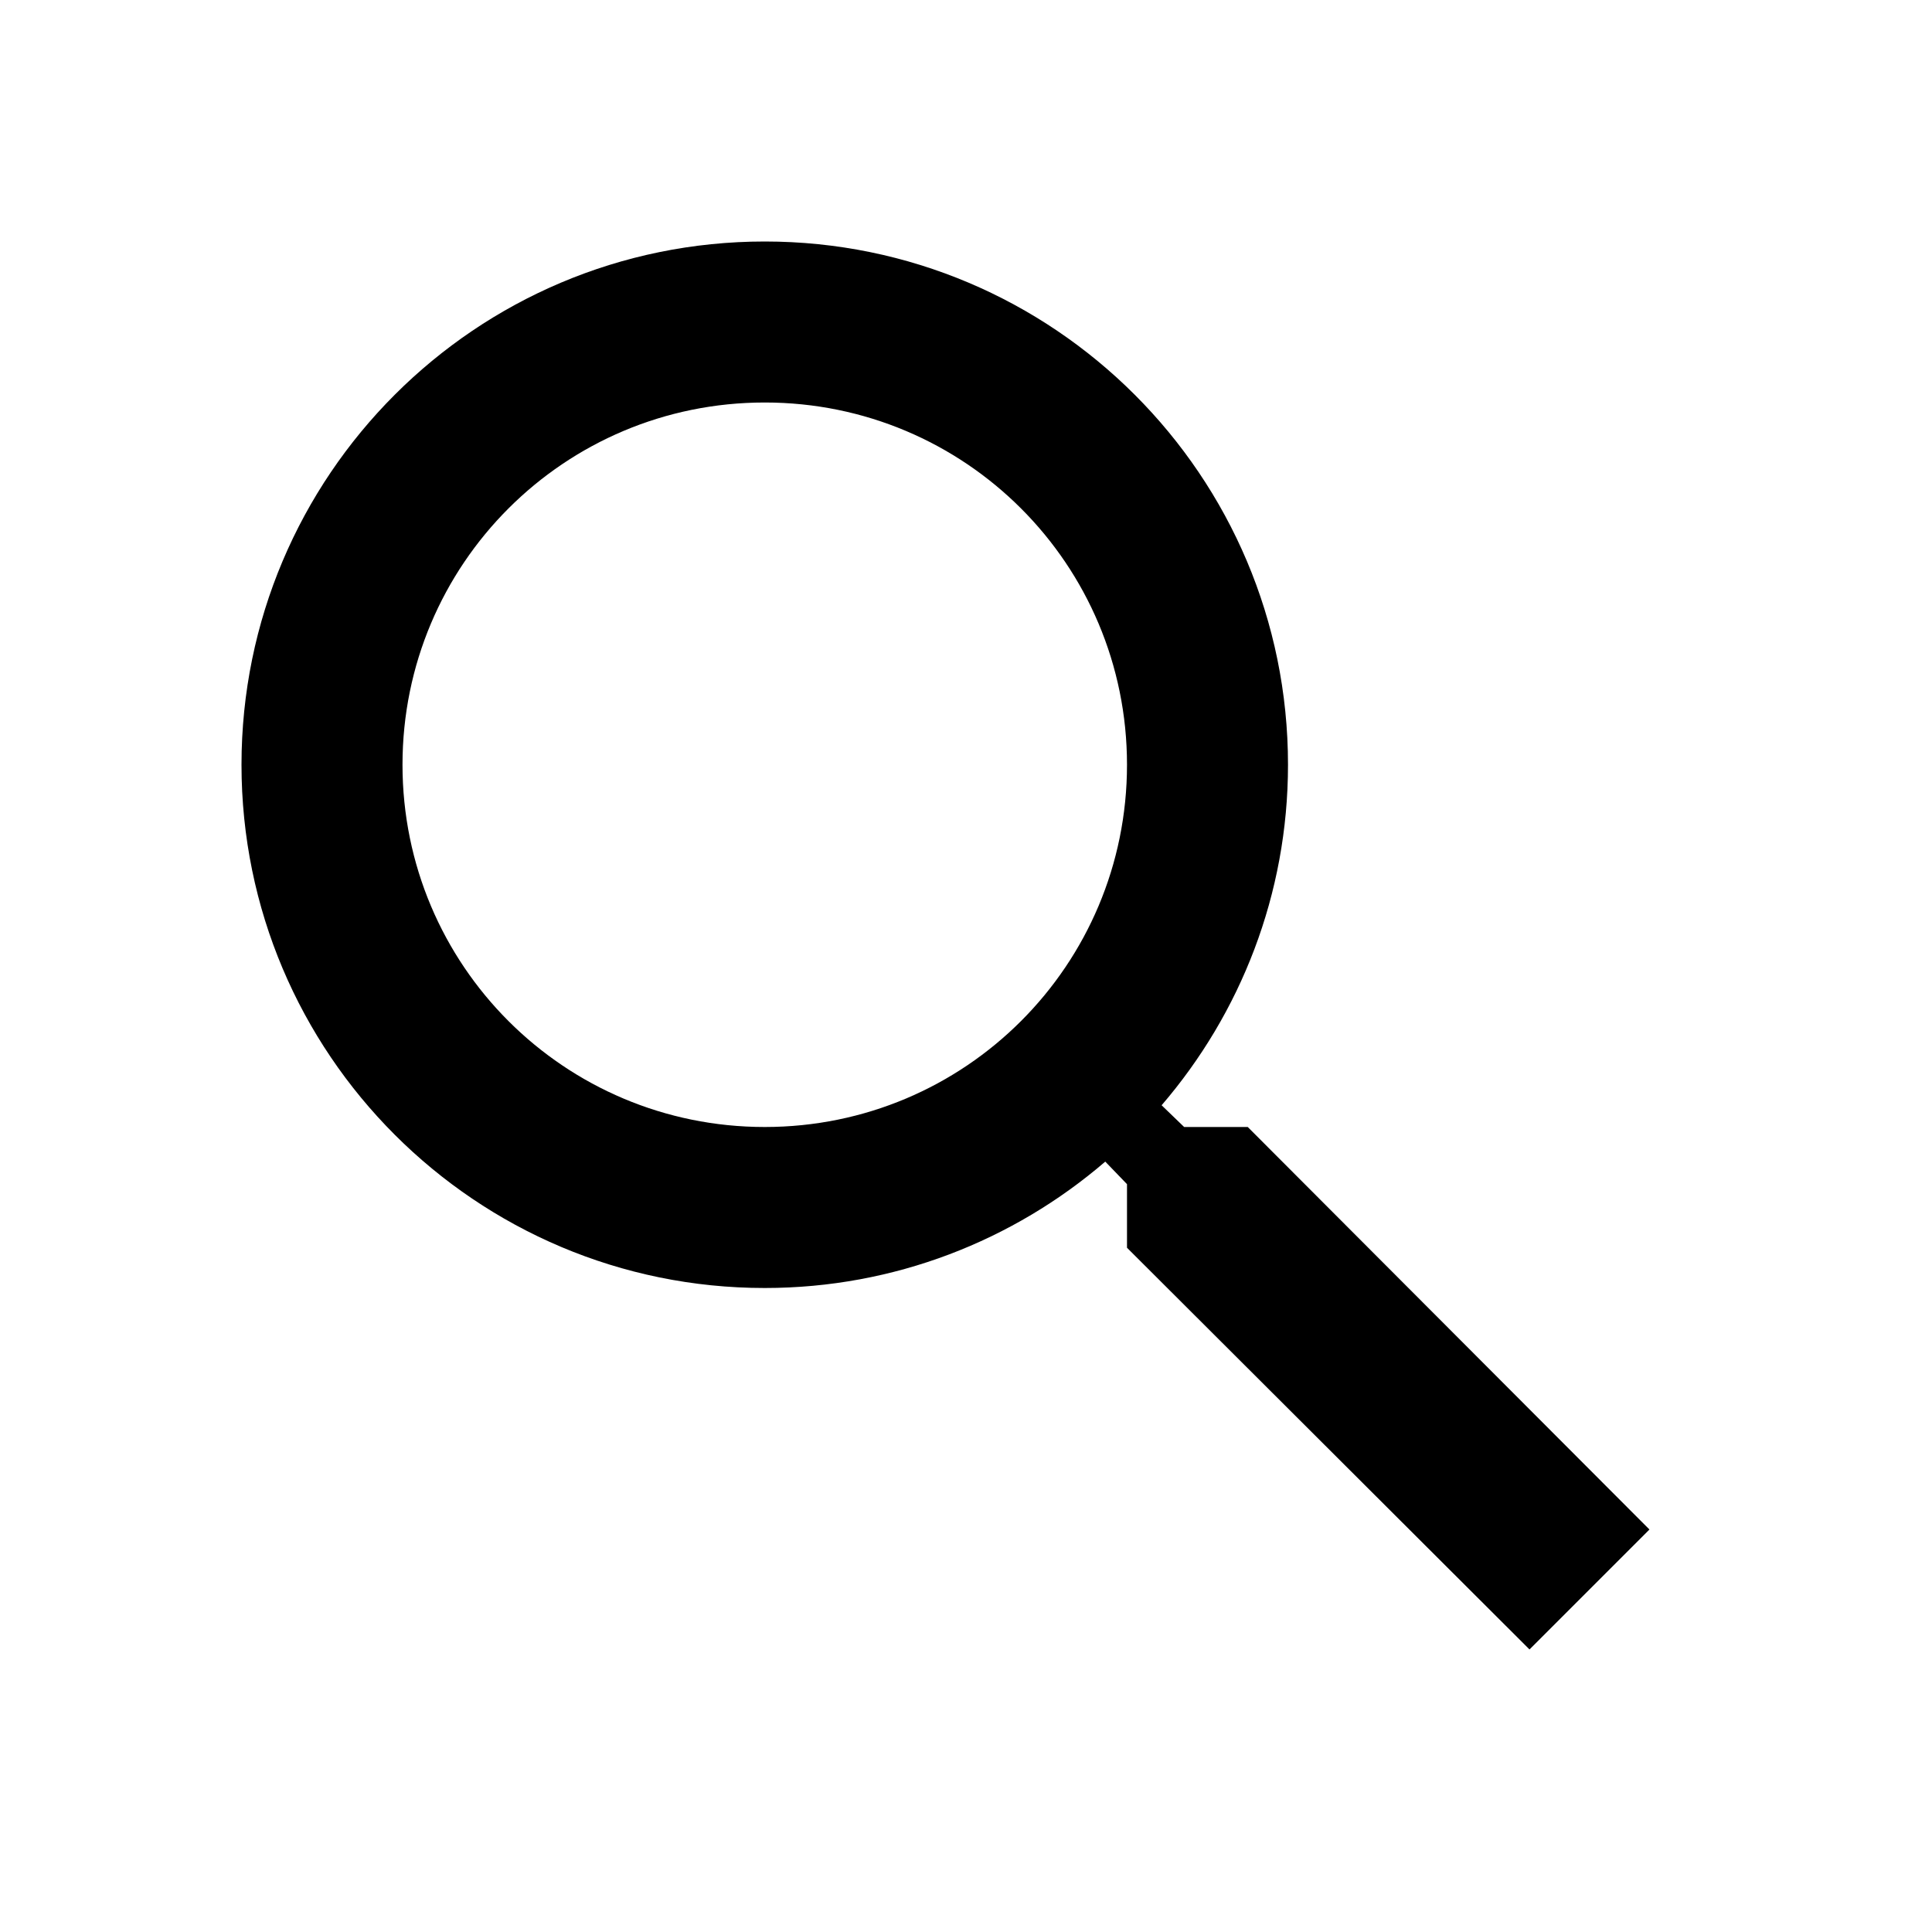
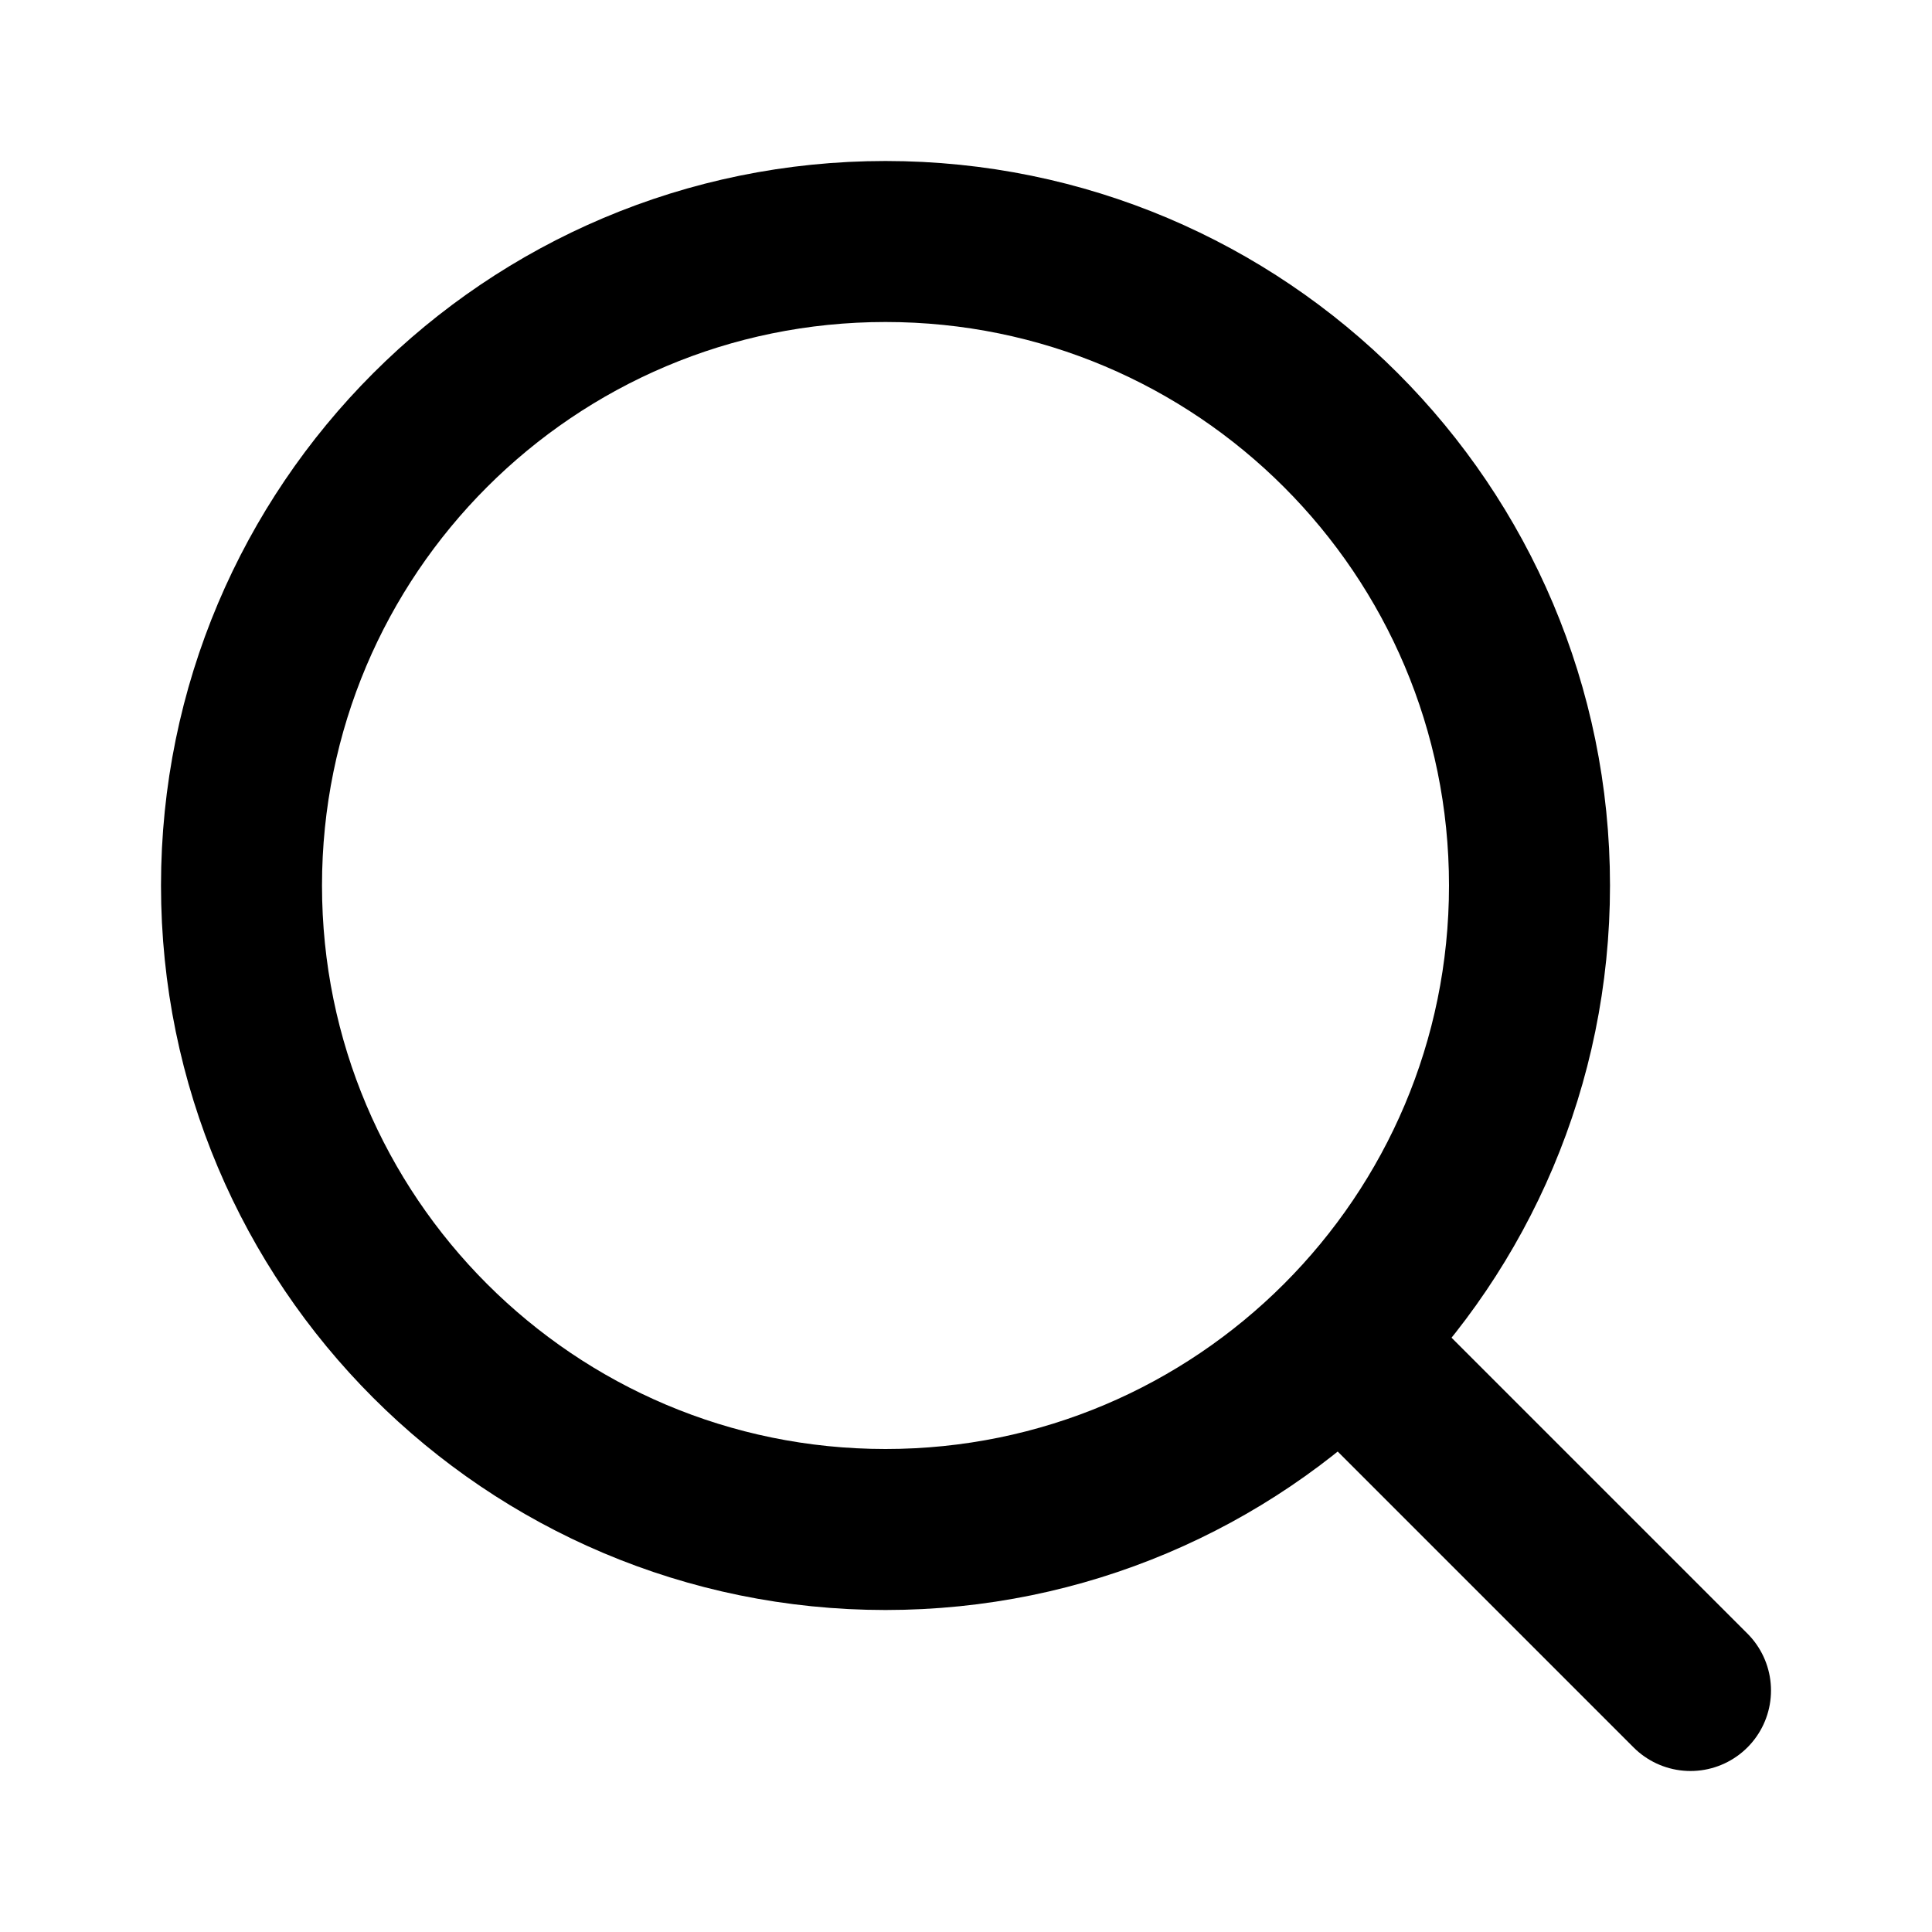
- <svg xmlns="http://www.w3.org/2000/svg" viewBox="0 0 24 24" fill="currentColor">
-   <path d="M15.5 14h-.79l-.28-.27C15.41 12.59 16 11.11 16 9.5 16 5.91 13.09 3 9.5 3S3 5.91 3 9.5 5.91 16 9.5 16c1.61 0 3.09-.59 4.23-1.57l.27.28v.79l5 4.99L20.49 19l-4.99-5zm-6 0C7.01 14 5 11.99 5 9.5S7.01 5 9.5 5 14 7.01 14 9.5 11.99 14 9.5 14z" />
+ <svg xmlns="http://www.w3.org/2000/svg" viewBox="0 0 24 24" fill="none" stroke="#000000" stroke-width="2" stroke-linecap="round" stroke-linejoin="round">
+   <circle cx="11" cy="11" r="8" />
+   <path d="m21 21-4.3-4.3" />
</svg>
